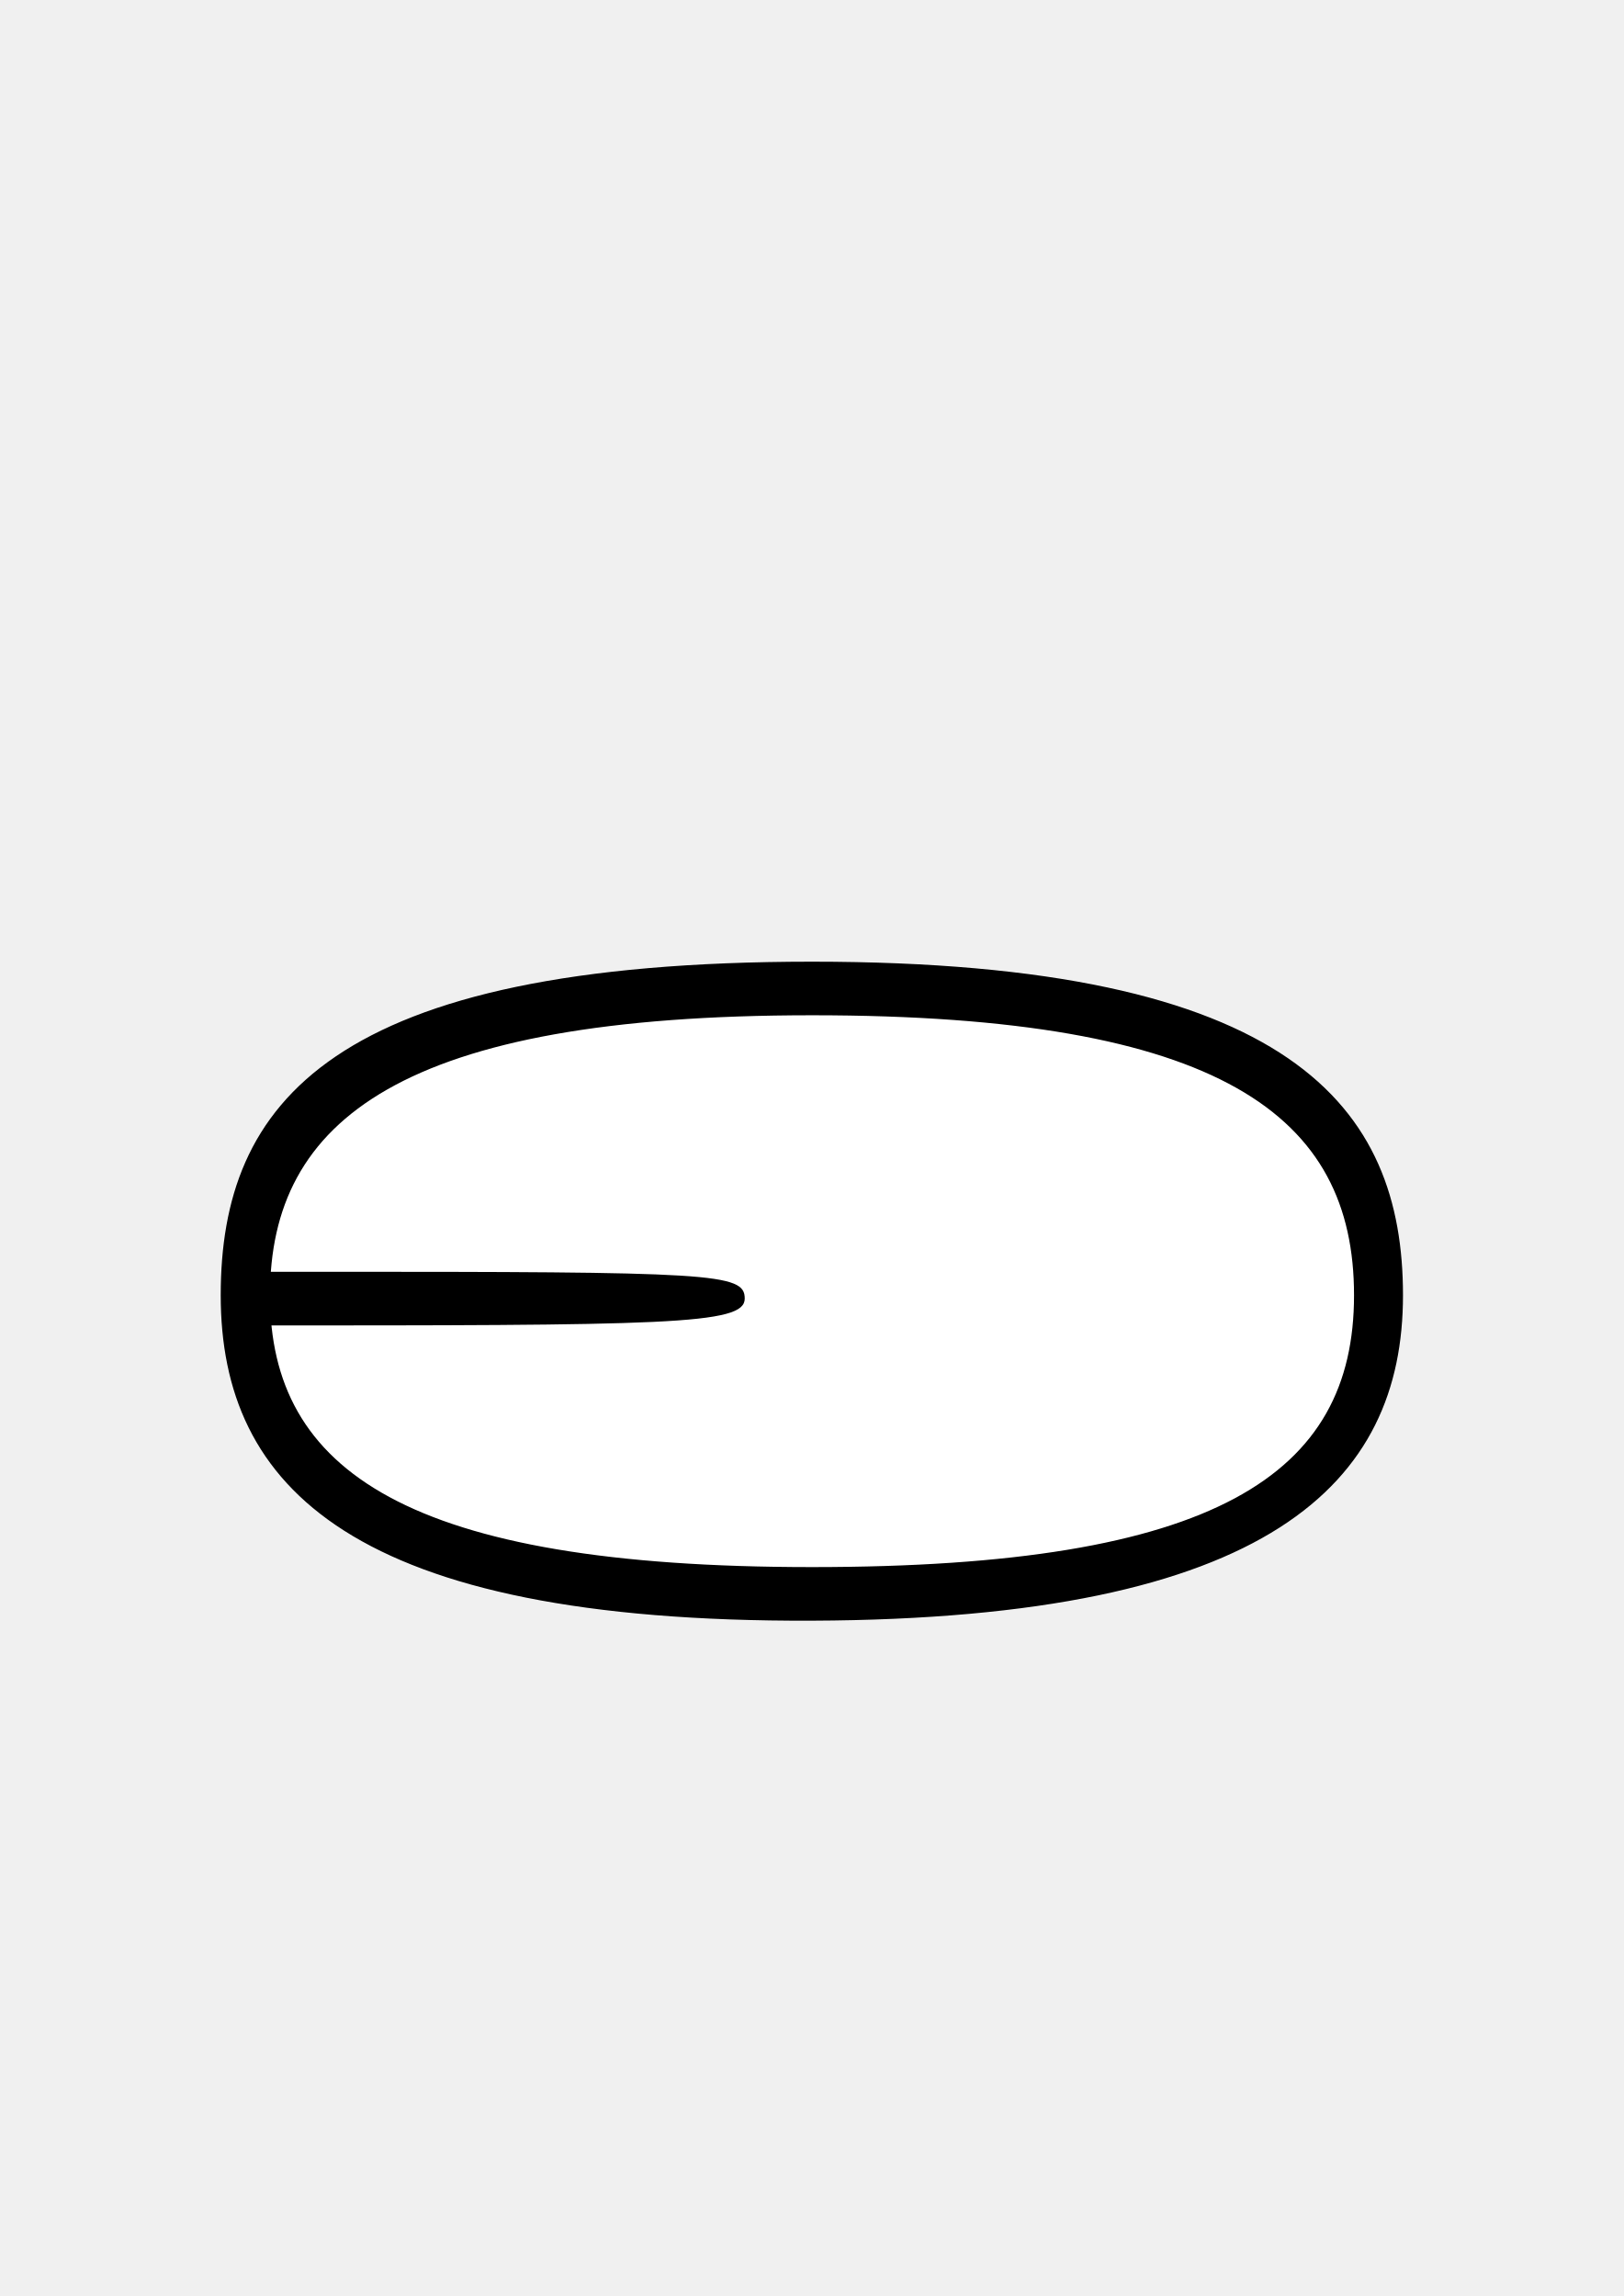
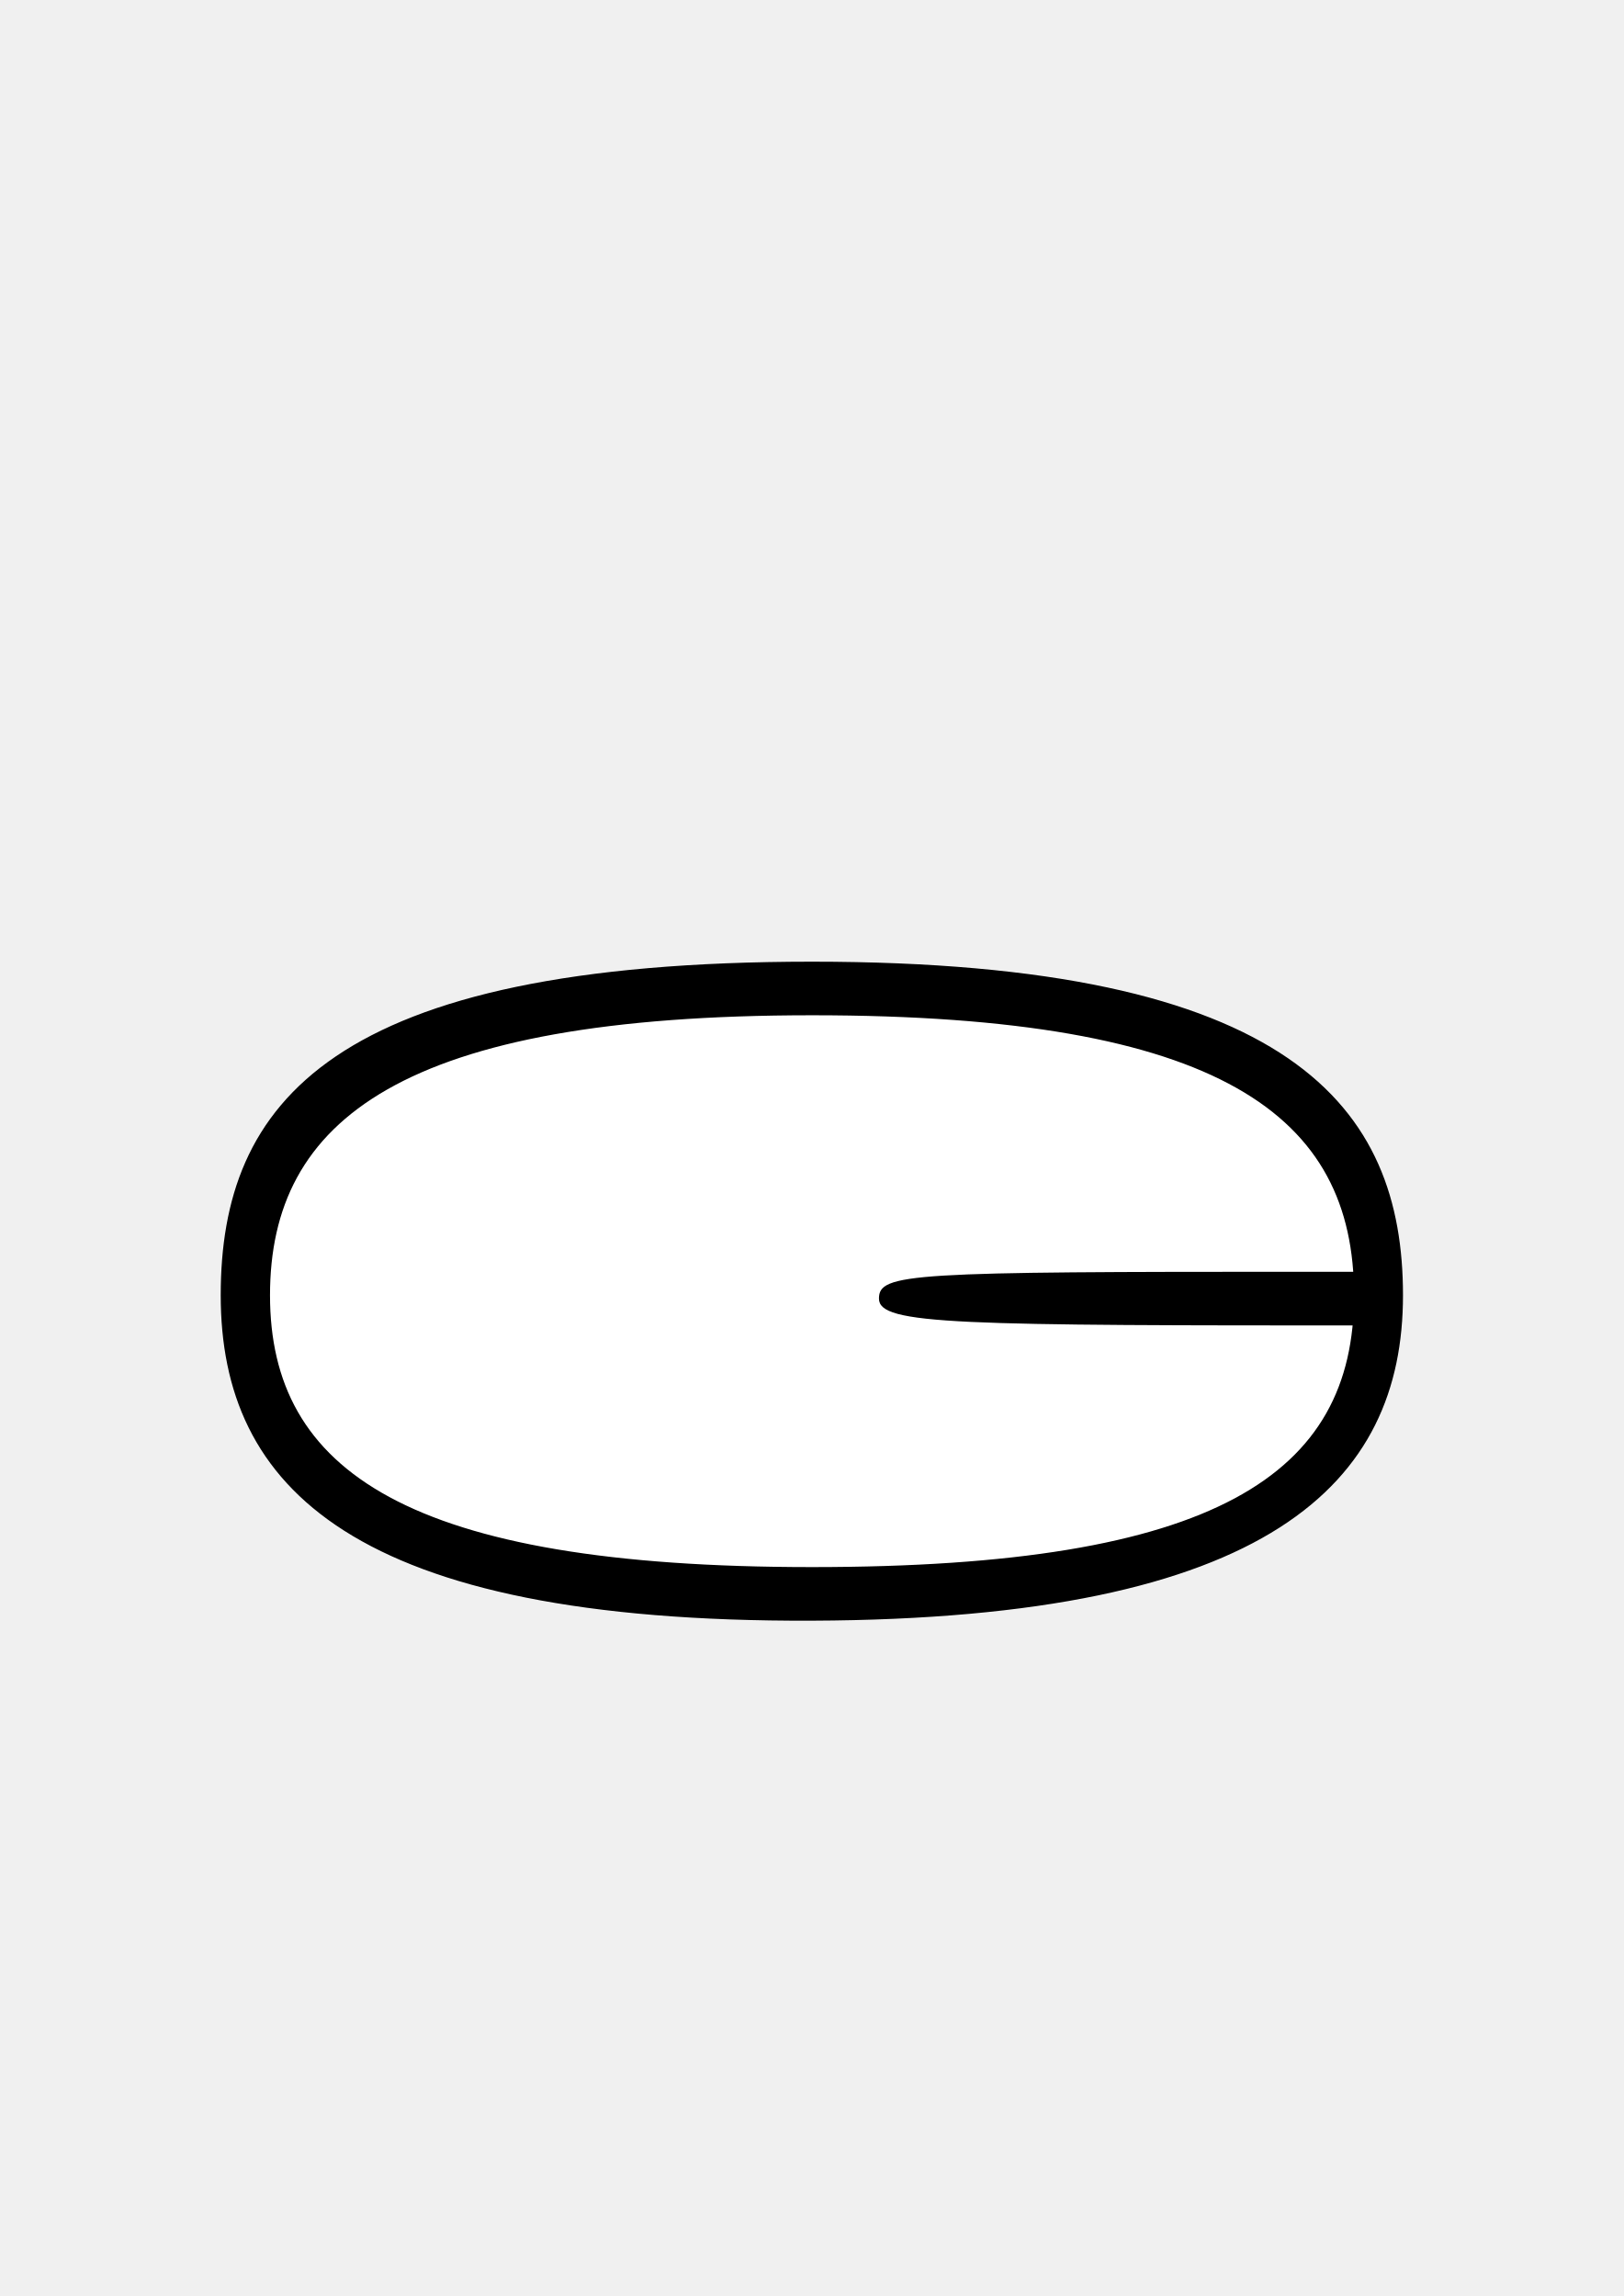
<svg xmlns="http://www.w3.org/2000/svg" width="210mm" height="297mm" viewBox="0 0 210 297" version="1.1" id="svg8194">
  <defs id="defs8191" />
  <g id="layer1">
    <path d="m 176.367,167.104 c 0,26.098 -18.136,39.586 -71.419,39.586 -53.284,0 -71.402,-14.028 -71.402,-39.586 0,-25.558 17.4,-40.777 71.402,-40.777 54.002,0 71.419,14.678 71.419,40.777 z" style="font-variation-settings:'wdth' 100, 'wght' 900;fill:#ffffff;stroke-width:1.28;stroke-linecap:round;paint-order:stroke fill markers" id="path2733" />
    <path id="path8463" style="font-variation-settings:'wdth' 100, 'wght' 900;fill:#000000;stroke-width:1.195;stroke-linecap:round;paint-order:stroke fill markers" d="m 105.013,124.399 c -62.243,0 -76.467,18.273 -76.467,43.151 0,24.878 17.129,42.322 76.467,42.093 59.338,-0.23 76.441,-17.842 76.441,-42.093 0,-24.25 -14.198,-43.151 -76.441,-43.151 z m 70.109,43.151 c 0,23.182 -17.803,35.162 -70.109,35.162 -52.306,0 -70.092,-12.46 -70.092,-35.162 0,-22.702 17.081,-36.22 70.092,-36.22 53.012,0 70.109,13.038 70.109,36.22 z" />
-     <path id="path7945" style="font-variation-settings:'wdth' 100, 'wght' 900;fill:#000000;stroke-width:1.195;stroke-linecap:round;paint-order:stroke fill markers" d="m 40.96,164.512 c -1.418,2.2e-4 -8.64,6.1e-4 -10.131,0.001 v 6.94 c 55.582,0.016 65.486,-0.075 65.491,-3.47 0.004,-3.304 -3.914,-3.479 -55.359,-3.472 z" />
+     <path id="path7945" style="font-variation-settings:'wdth' 100, 'wght' 900;fill:#000000;stroke-width:1.195;stroke-linecap:round;paint-order:stroke fill markers" d="m 169.04,164.512 c 1.418,2.2e-4 8.64,6.1e-4 10.131,0.001 v 6.94 c -55.582,0.016 -65.486,-0.075 -65.491,-3.47 -0.004,-3.304 3.914,-3.479 55.359,-3.472 z" />
  </g>
</svg>
